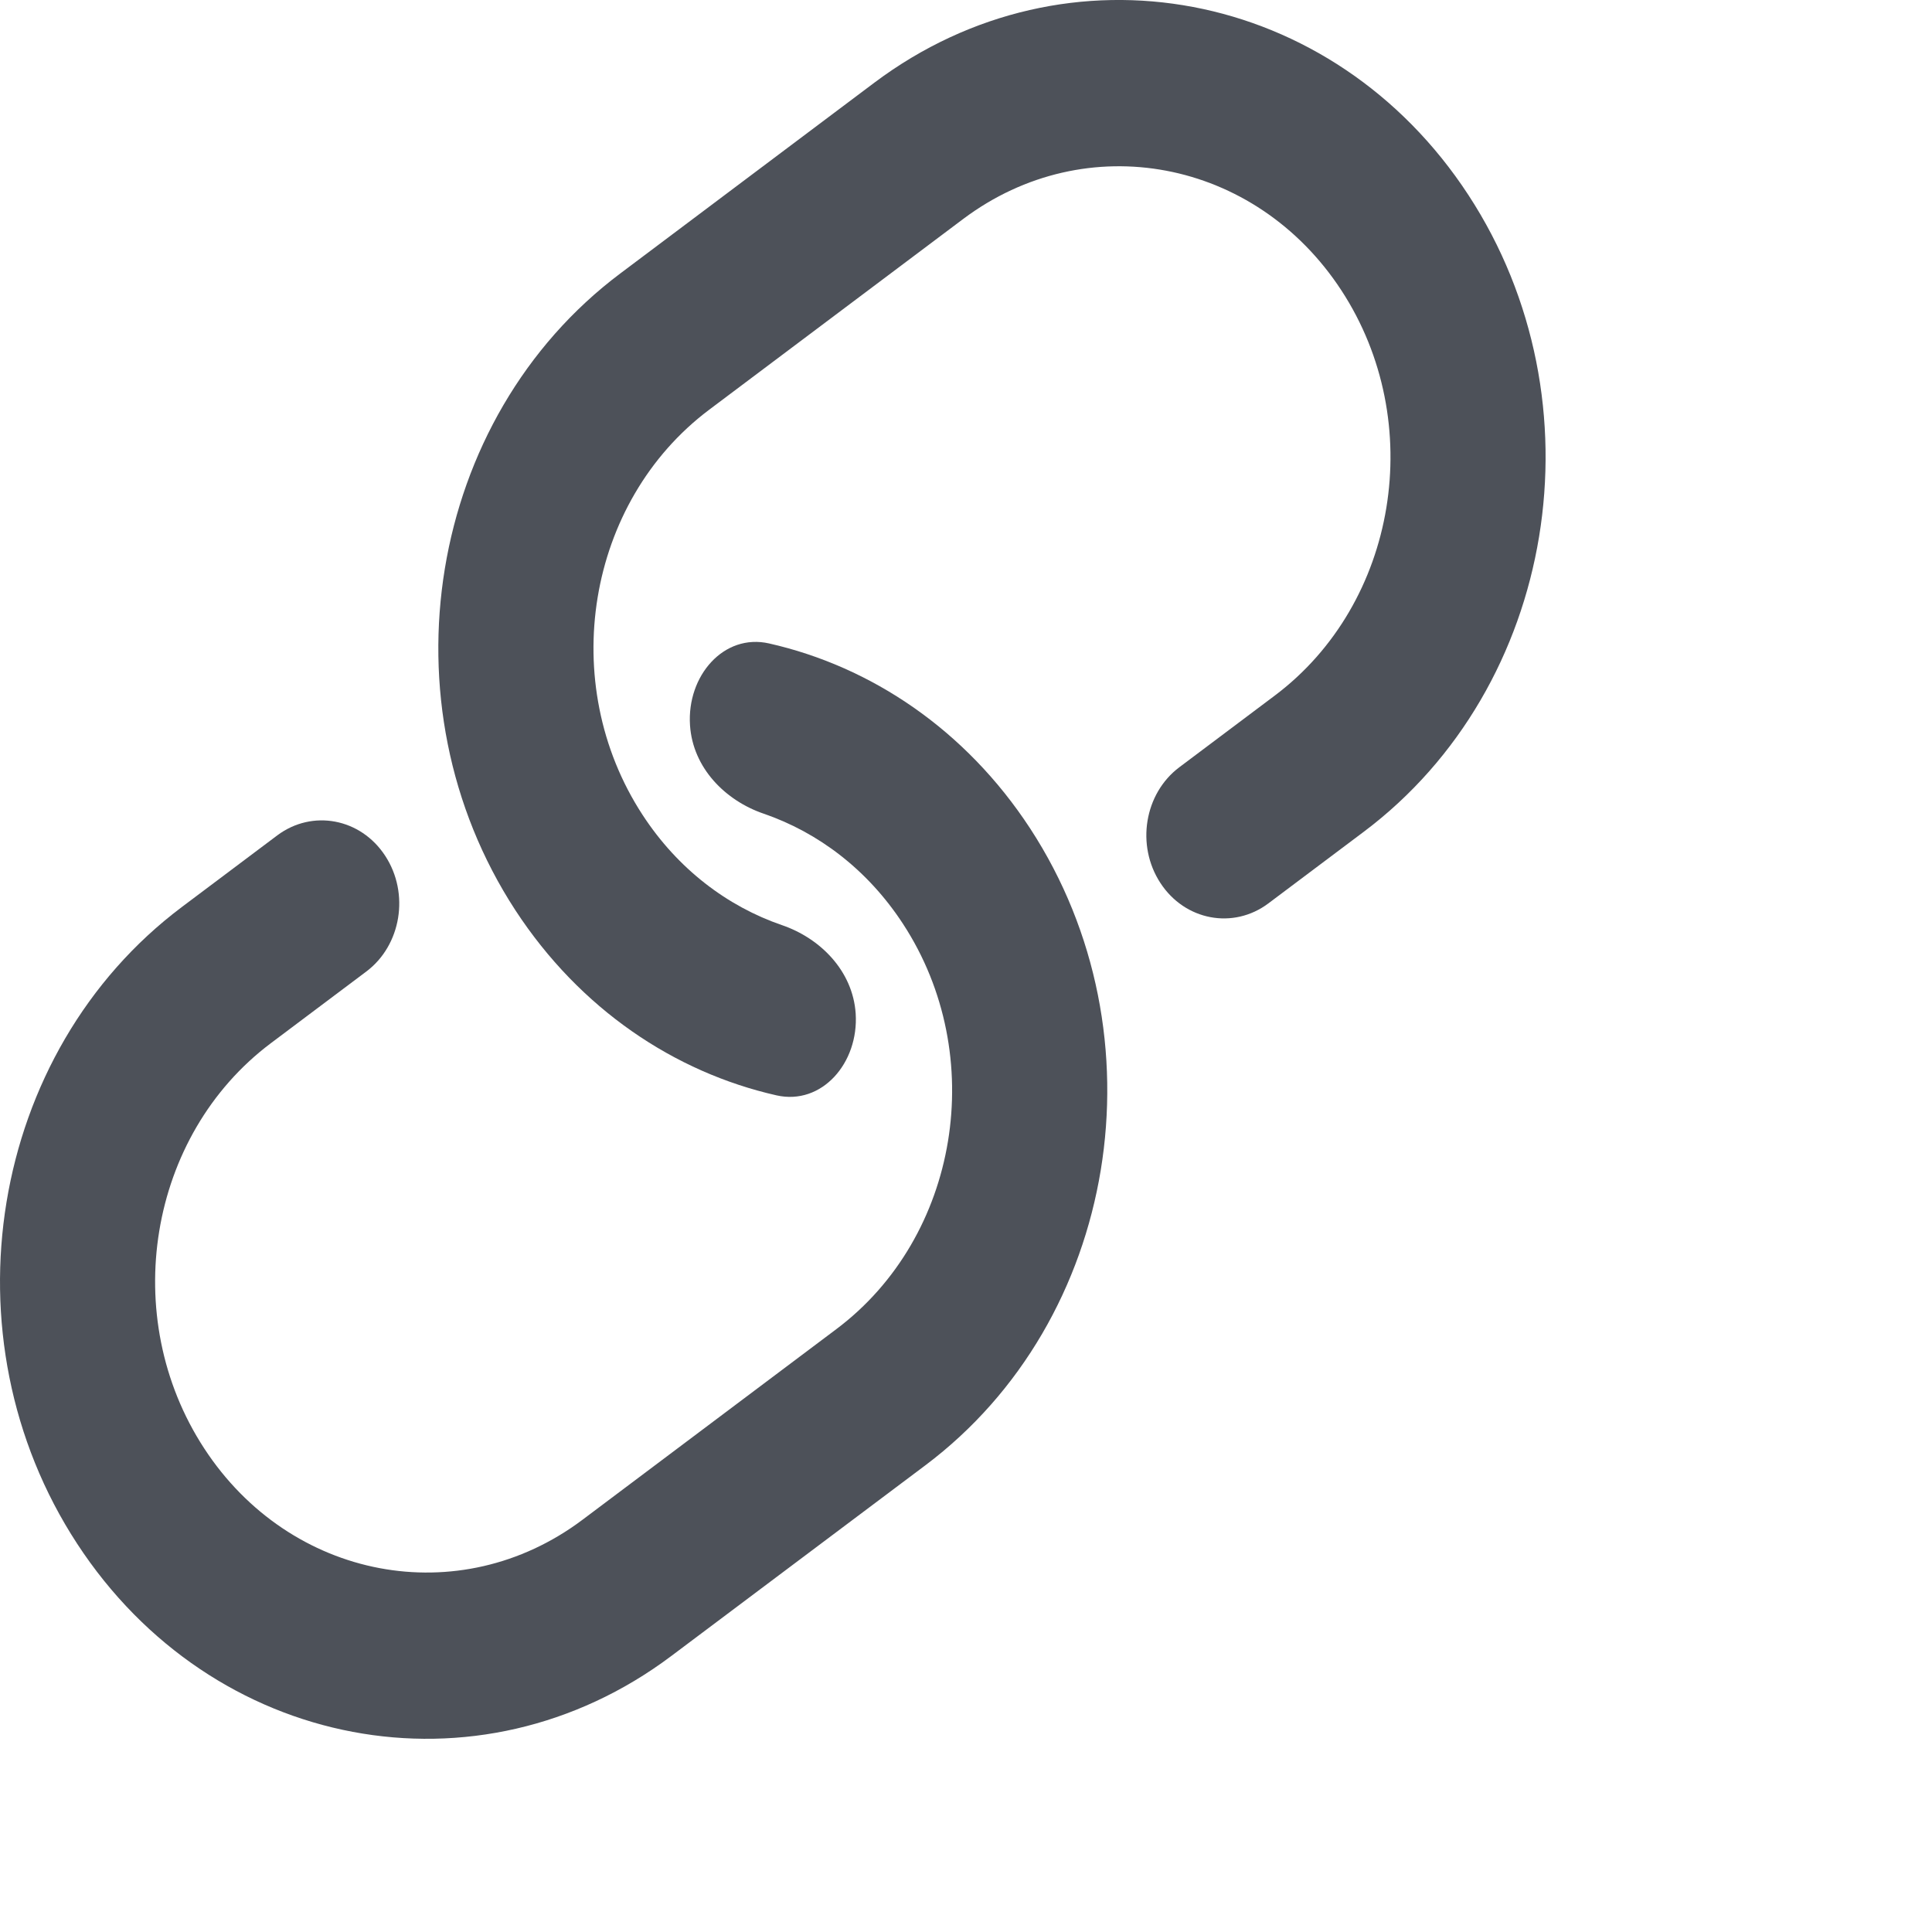
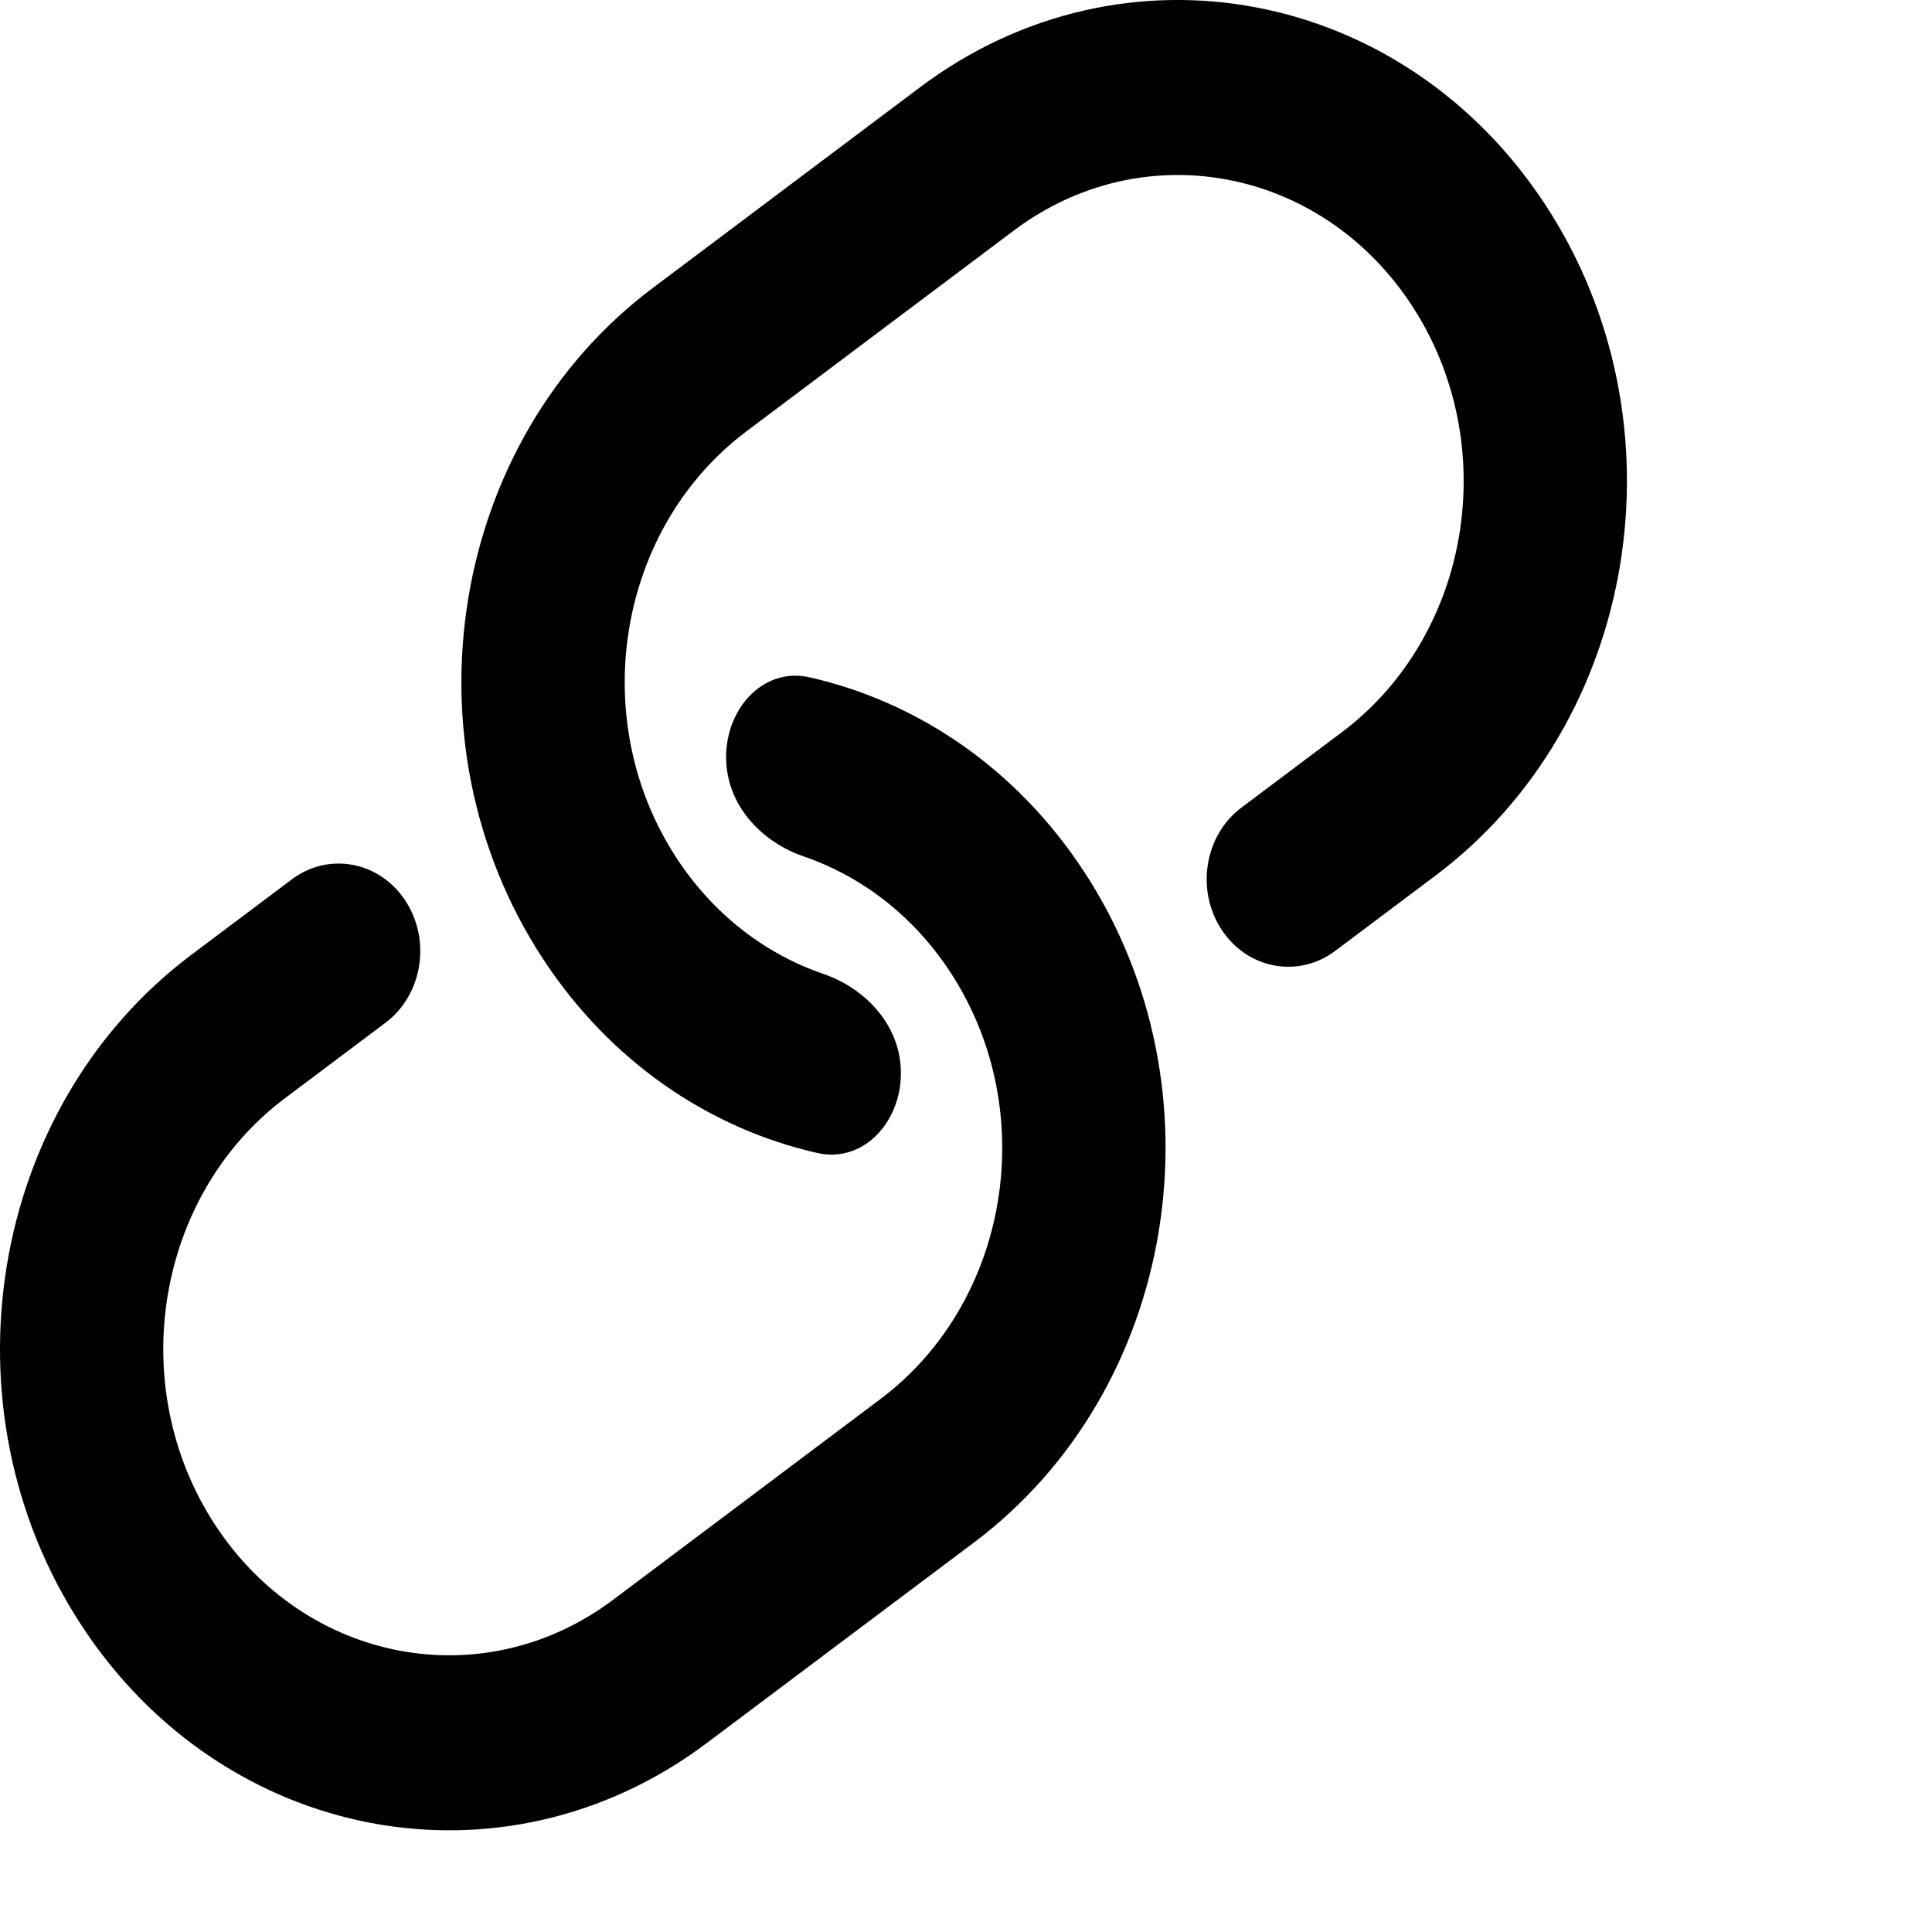
- <svg xmlns="http://www.w3.org/2000/svg" viewBox="0 0 20 20" fill="none">
-   <path d="M9.051 0.856C11.049 -0.643 13.802 -0.123 15.201 2.019C16.6 4.16 16.114 7.112 14.117 8.611L13.13 9.352C12.767 9.624 12.266 9.53 12.012 9.14C11.758 8.751 11.846 8.214 12.209 7.942L13.196 7.201C14.467 6.247 14.776 4.369 13.886 3.006C12.996 1.643 11.244 1.312 9.972 2.266L7.342 4.241C6.071 5.195 5.762 7.073 6.652 8.436C7.018 8.997 7.53 9.383 8.095 9.577C8.49 9.712 8.828 10.049 8.858 10.492C8.891 11.004 8.507 11.445 8.038 11.339C6.982 11.1 6.005 10.447 5.336 9.424C3.938 7.282 4.423 4.33 6.421 2.831L9.051 0.856Z" fill="#4D5159" />
-   <path d="M6.949 17.143C4.951 18.643 2.198 18.123 0.799 15.981C-0.6 13.84 -0.114 10.888 1.883 9.389L2.87 8.648C3.233 8.376 3.734 8.47 3.988 8.86C4.242 9.249 4.154 9.786 3.791 10.058L2.804 10.799C1.533 11.753 1.224 13.631 2.114 14.994C3.004 16.357 4.756 16.688 6.028 15.734L8.658 13.759C9.929 12.805 10.238 10.927 9.348 9.564C8.982 9.003 8.47 8.617 7.905 8.423C7.51 8.288 7.172 7.951 7.143 7.508C7.109 6.996 7.493 6.554 7.962 6.661C9.018 6.9 9.995 7.553 10.664 8.576C12.062 10.718 11.577 13.669 9.579 15.169L6.949 17.143Z" fill="#4D5159" />
+ <svg xmlns="http://www.w3.org/2000/svg" viewBox="0 0 19 19" fill="none">
+   <path d="M9.051 0.856C11.049 -0.643 13.802 -0.123 15.201 2.019C16.6 4.16 16.114 7.112 14.117 8.611L13.13 9.352C12.767 9.624 12.266 9.53 12.012 9.14C11.758 8.751 11.846 8.214 12.209 7.942L13.196 7.201C14.467 6.247 14.776 4.369 13.886 3.006C12.996 1.643 11.244 1.312 9.972 2.266L7.342 4.241C6.071 5.195 5.762 7.073 6.652 8.436C7.018 8.997 7.53 9.383 8.095 9.577C8.49 9.712 8.828 10.049 8.858 10.492C8.891 11.004 8.507 11.445 8.038 11.339C6.982 11.1 6.005 10.447 5.336 9.424C3.938 7.282 4.423 4.33 6.421 2.831L9.051 0.856Z" fill="currentColor" />
+   <path d="M6.949 17.143C4.951 18.643 2.198 18.123 0.799 15.981C-0.6 13.84 -0.114 10.888 1.883 9.389L2.87 8.648C3.233 8.376 3.734 8.47 3.988 8.86C4.242 9.249 4.154 9.786 3.791 10.058L2.804 10.799C1.533 11.753 1.224 13.631 2.114 14.994C3.004 16.357 4.756 16.688 6.028 15.734L8.658 13.759C9.929 12.805 10.238 10.927 9.348 9.564C8.982 9.003 8.47 8.617 7.905 8.423C7.51 8.288 7.172 7.951 7.143 7.508C7.109 6.996 7.493 6.554 7.962 6.661C9.018 6.9 9.995 7.553 10.664 8.576C12.062 10.718 11.577 13.669 9.579 15.169L6.949 17.143Z" fill="currentColor" />
</svg>
